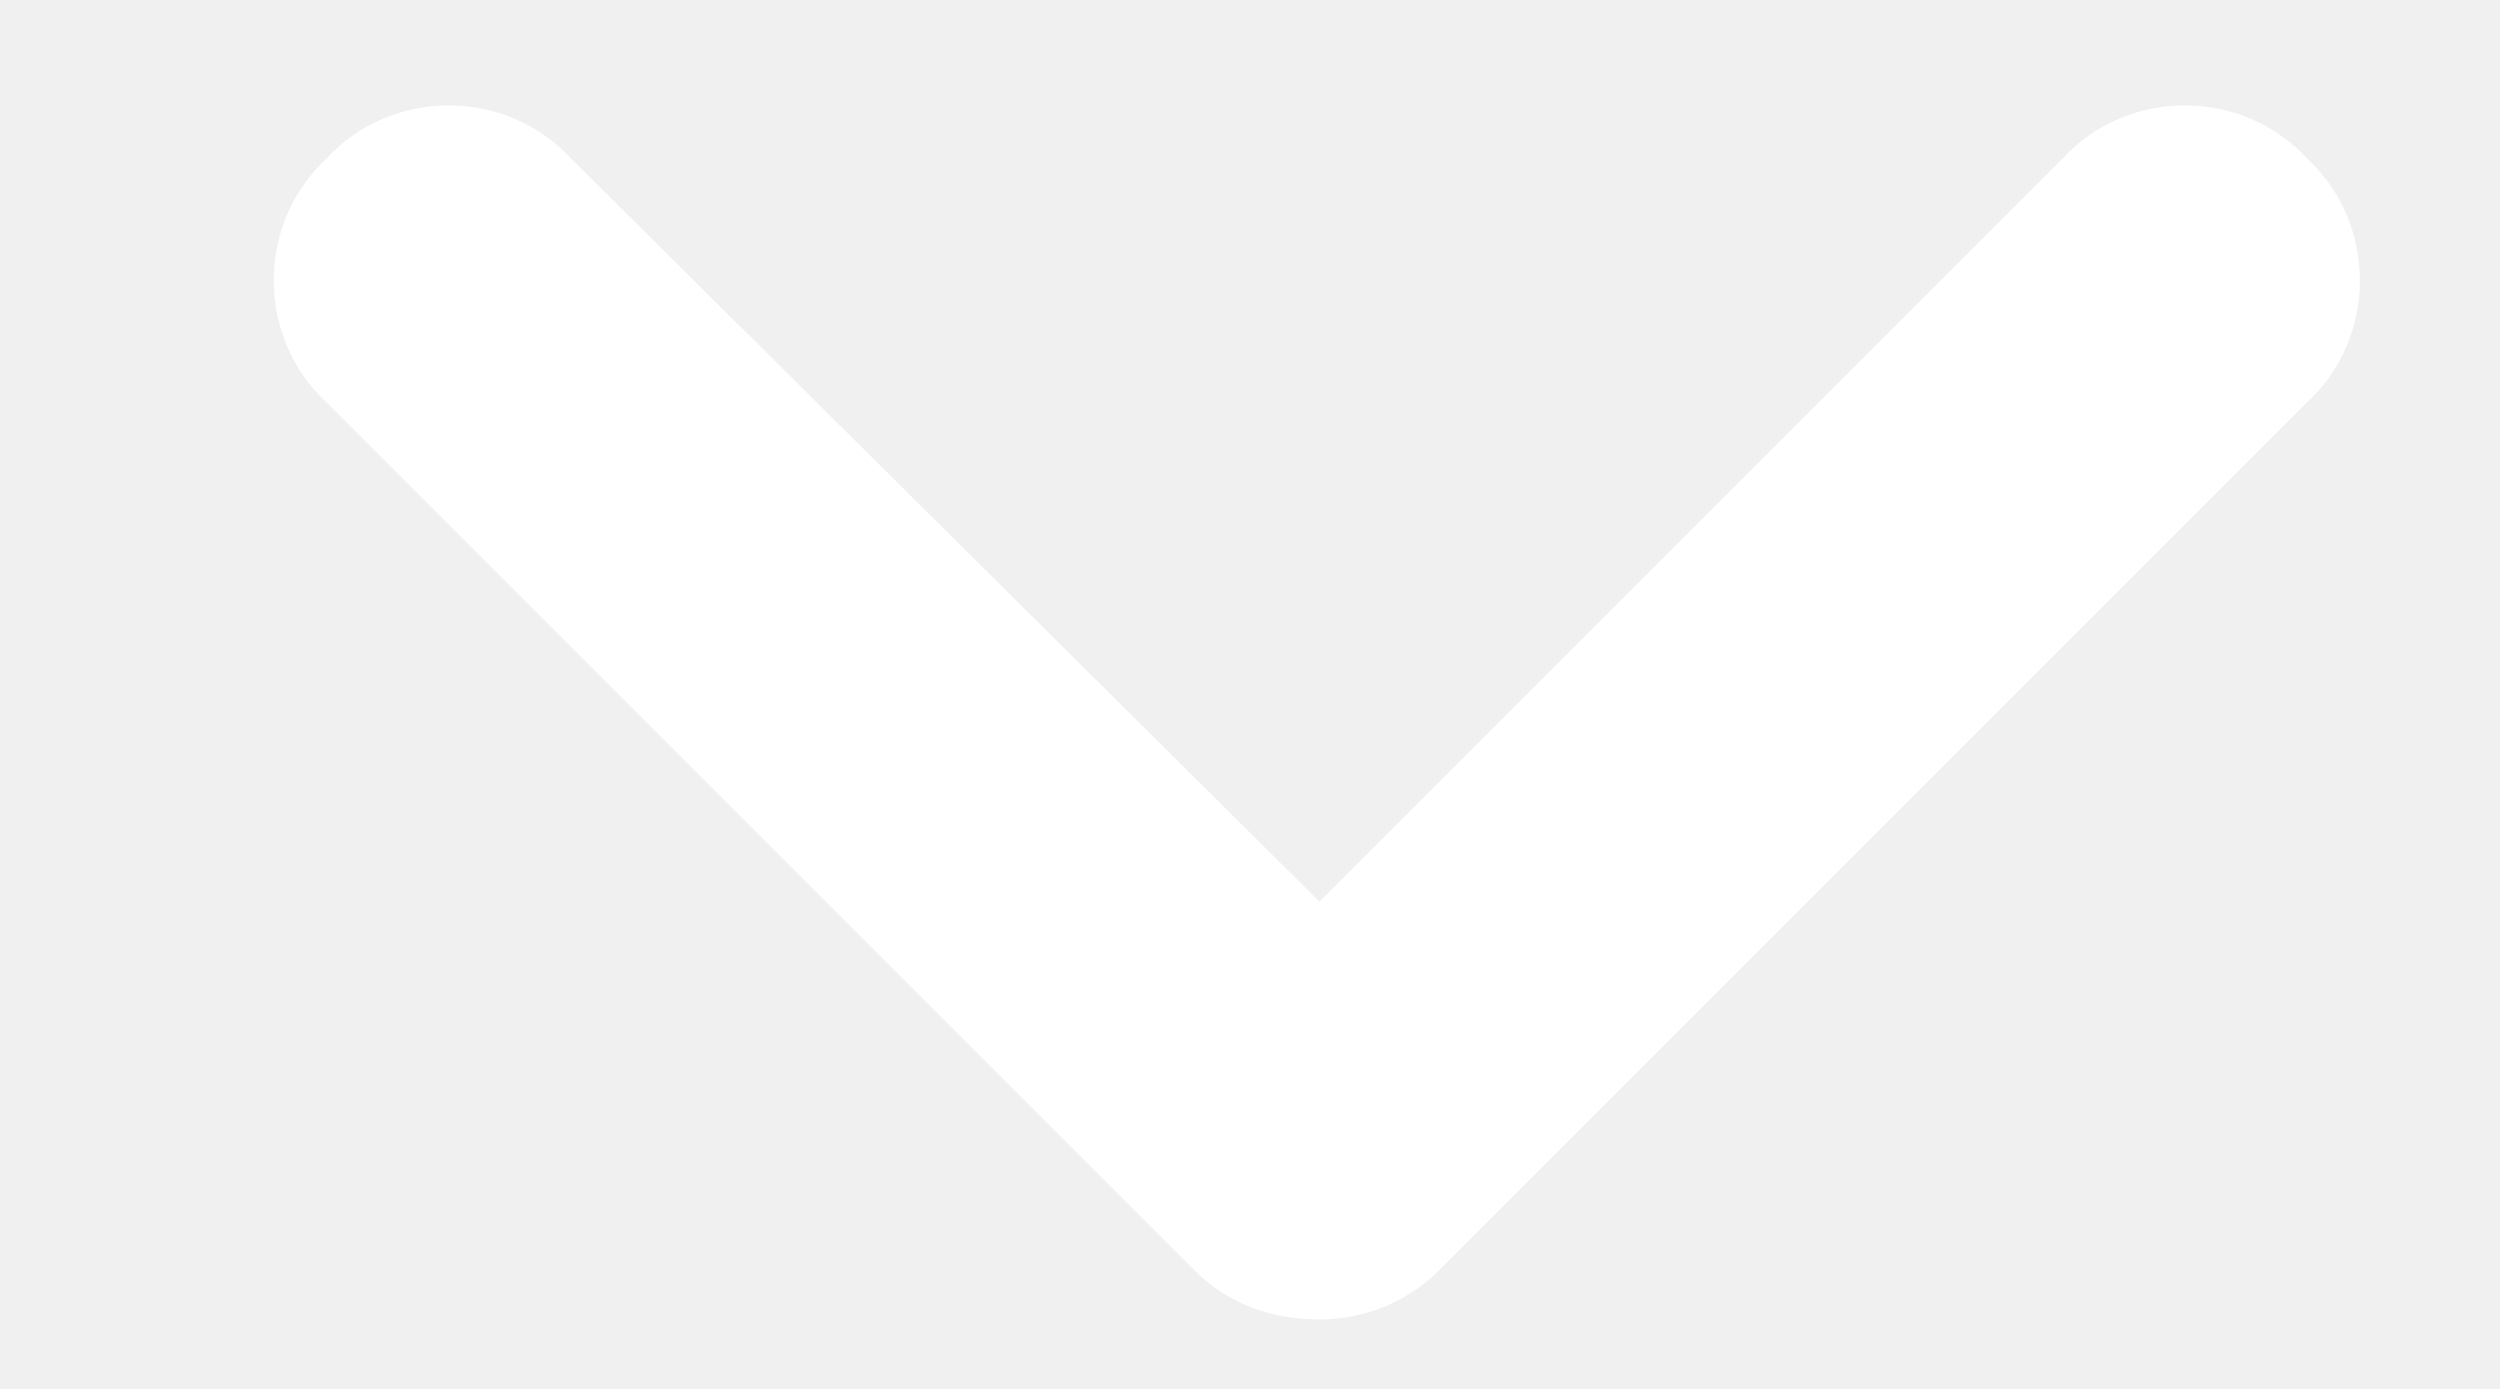
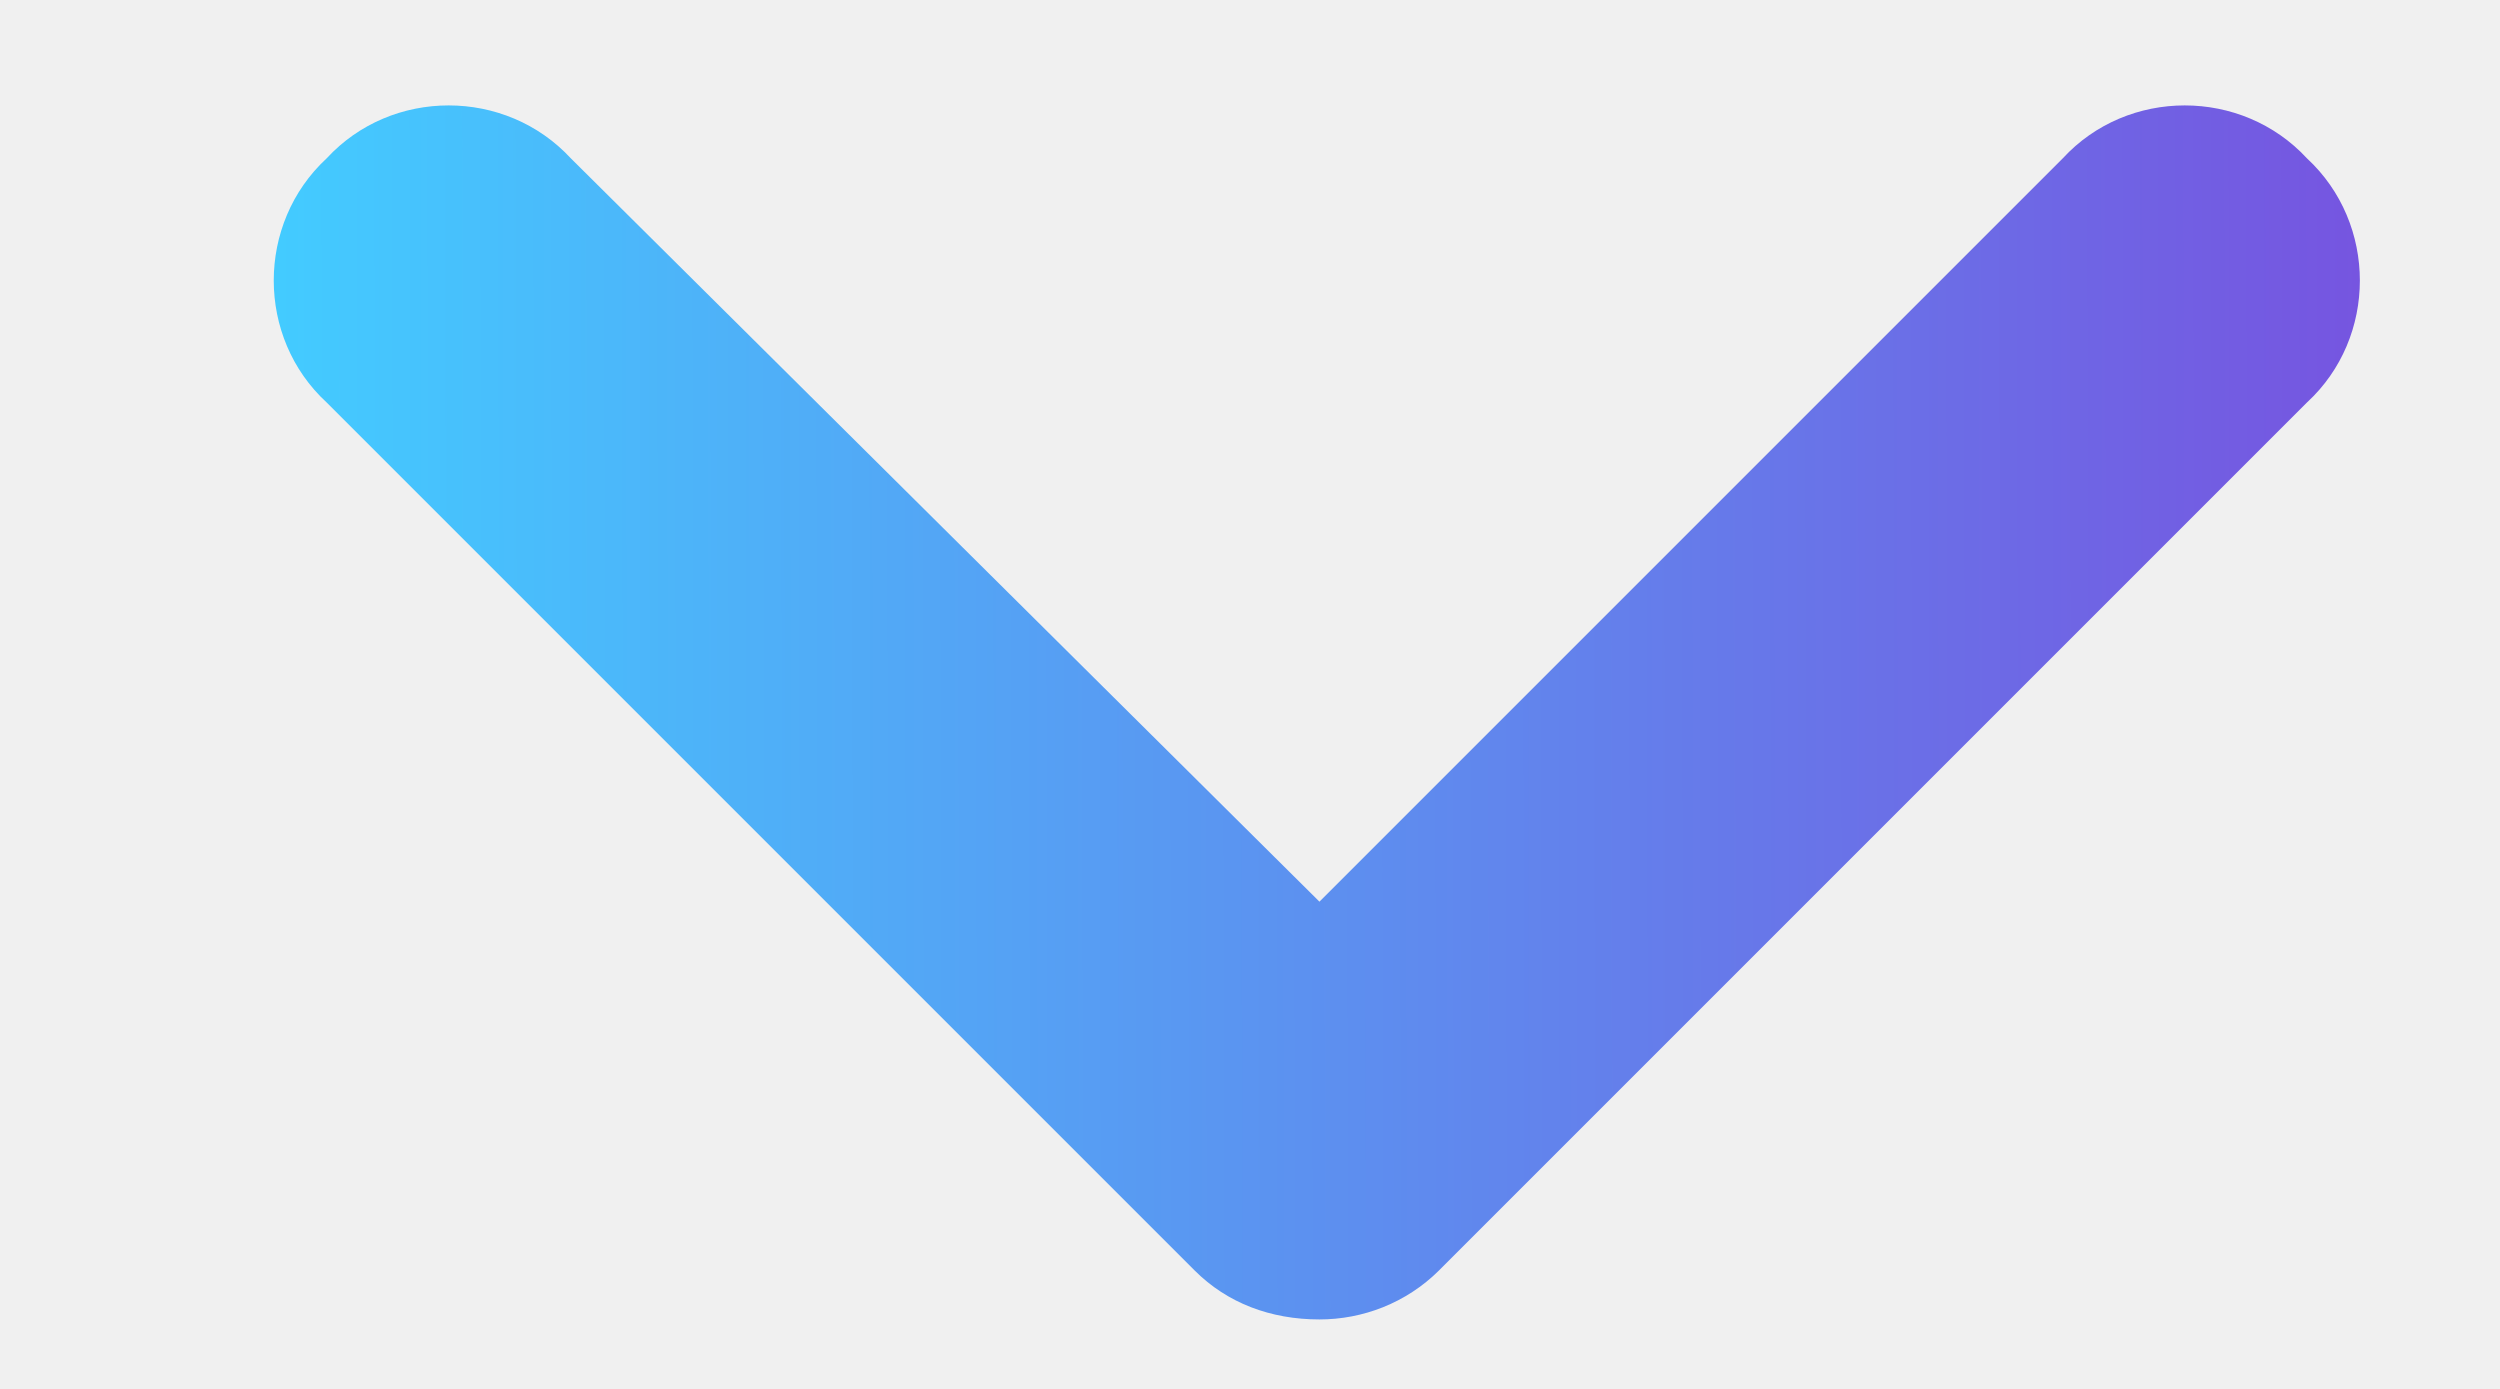
<svg xmlns="http://www.w3.org/2000/svg" width="9" height="5" viewBox="0 0 9 5" fill="none">
-   <path d="M4.75 4.75C4.574 4.75 4.418 4.691 4.301 4.574L1.176 1.449C0.922 1.215 0.922 0.805 1.176 0.57C1.41 0.316 1.82 0.316 2.055 0.57L4.75 3.246L7.426 0.57C7.66 0.316 8.07 0.316 8.305 0.57C8.559 0.805 8.559 1.215 8.305 1.449L5.18 4.574C5.062 4.691 4.906 4.75 4.75 4.75Z" fill="white" />
+   <path d="M4.75 4.75C4.574 4.75 4.418 4.691 4.301 4.574L1.176 1.449C0.922 1.215 0.922 0.805 1.176 0.57C1.41 0.316 1.82 0.316 2.055 0.57L4.75 3.246L7.426 0.57C7.66 0.316 8.07 0.316 8.305 0.57C8.559 0.805 8.559 1.215 8.305 1.449L5.18 4.574C5.062 4.691 4.906 4.75 4.75 4.75Z" fill="url(#paint0_linear_21607_445)" />
+   <defs>
+     <linearGradient id="paint0_linear_21607_445" x1="13.4" y1="2" x2="1" y2="2.029" gradientUnits="userSpaceOnUse">
+       <stop stop-color="#9708CC" />
+       <stop offset="1" stop-color="#43CBFF" />
+     </linearGradient>
+   </defs>
</svg>
